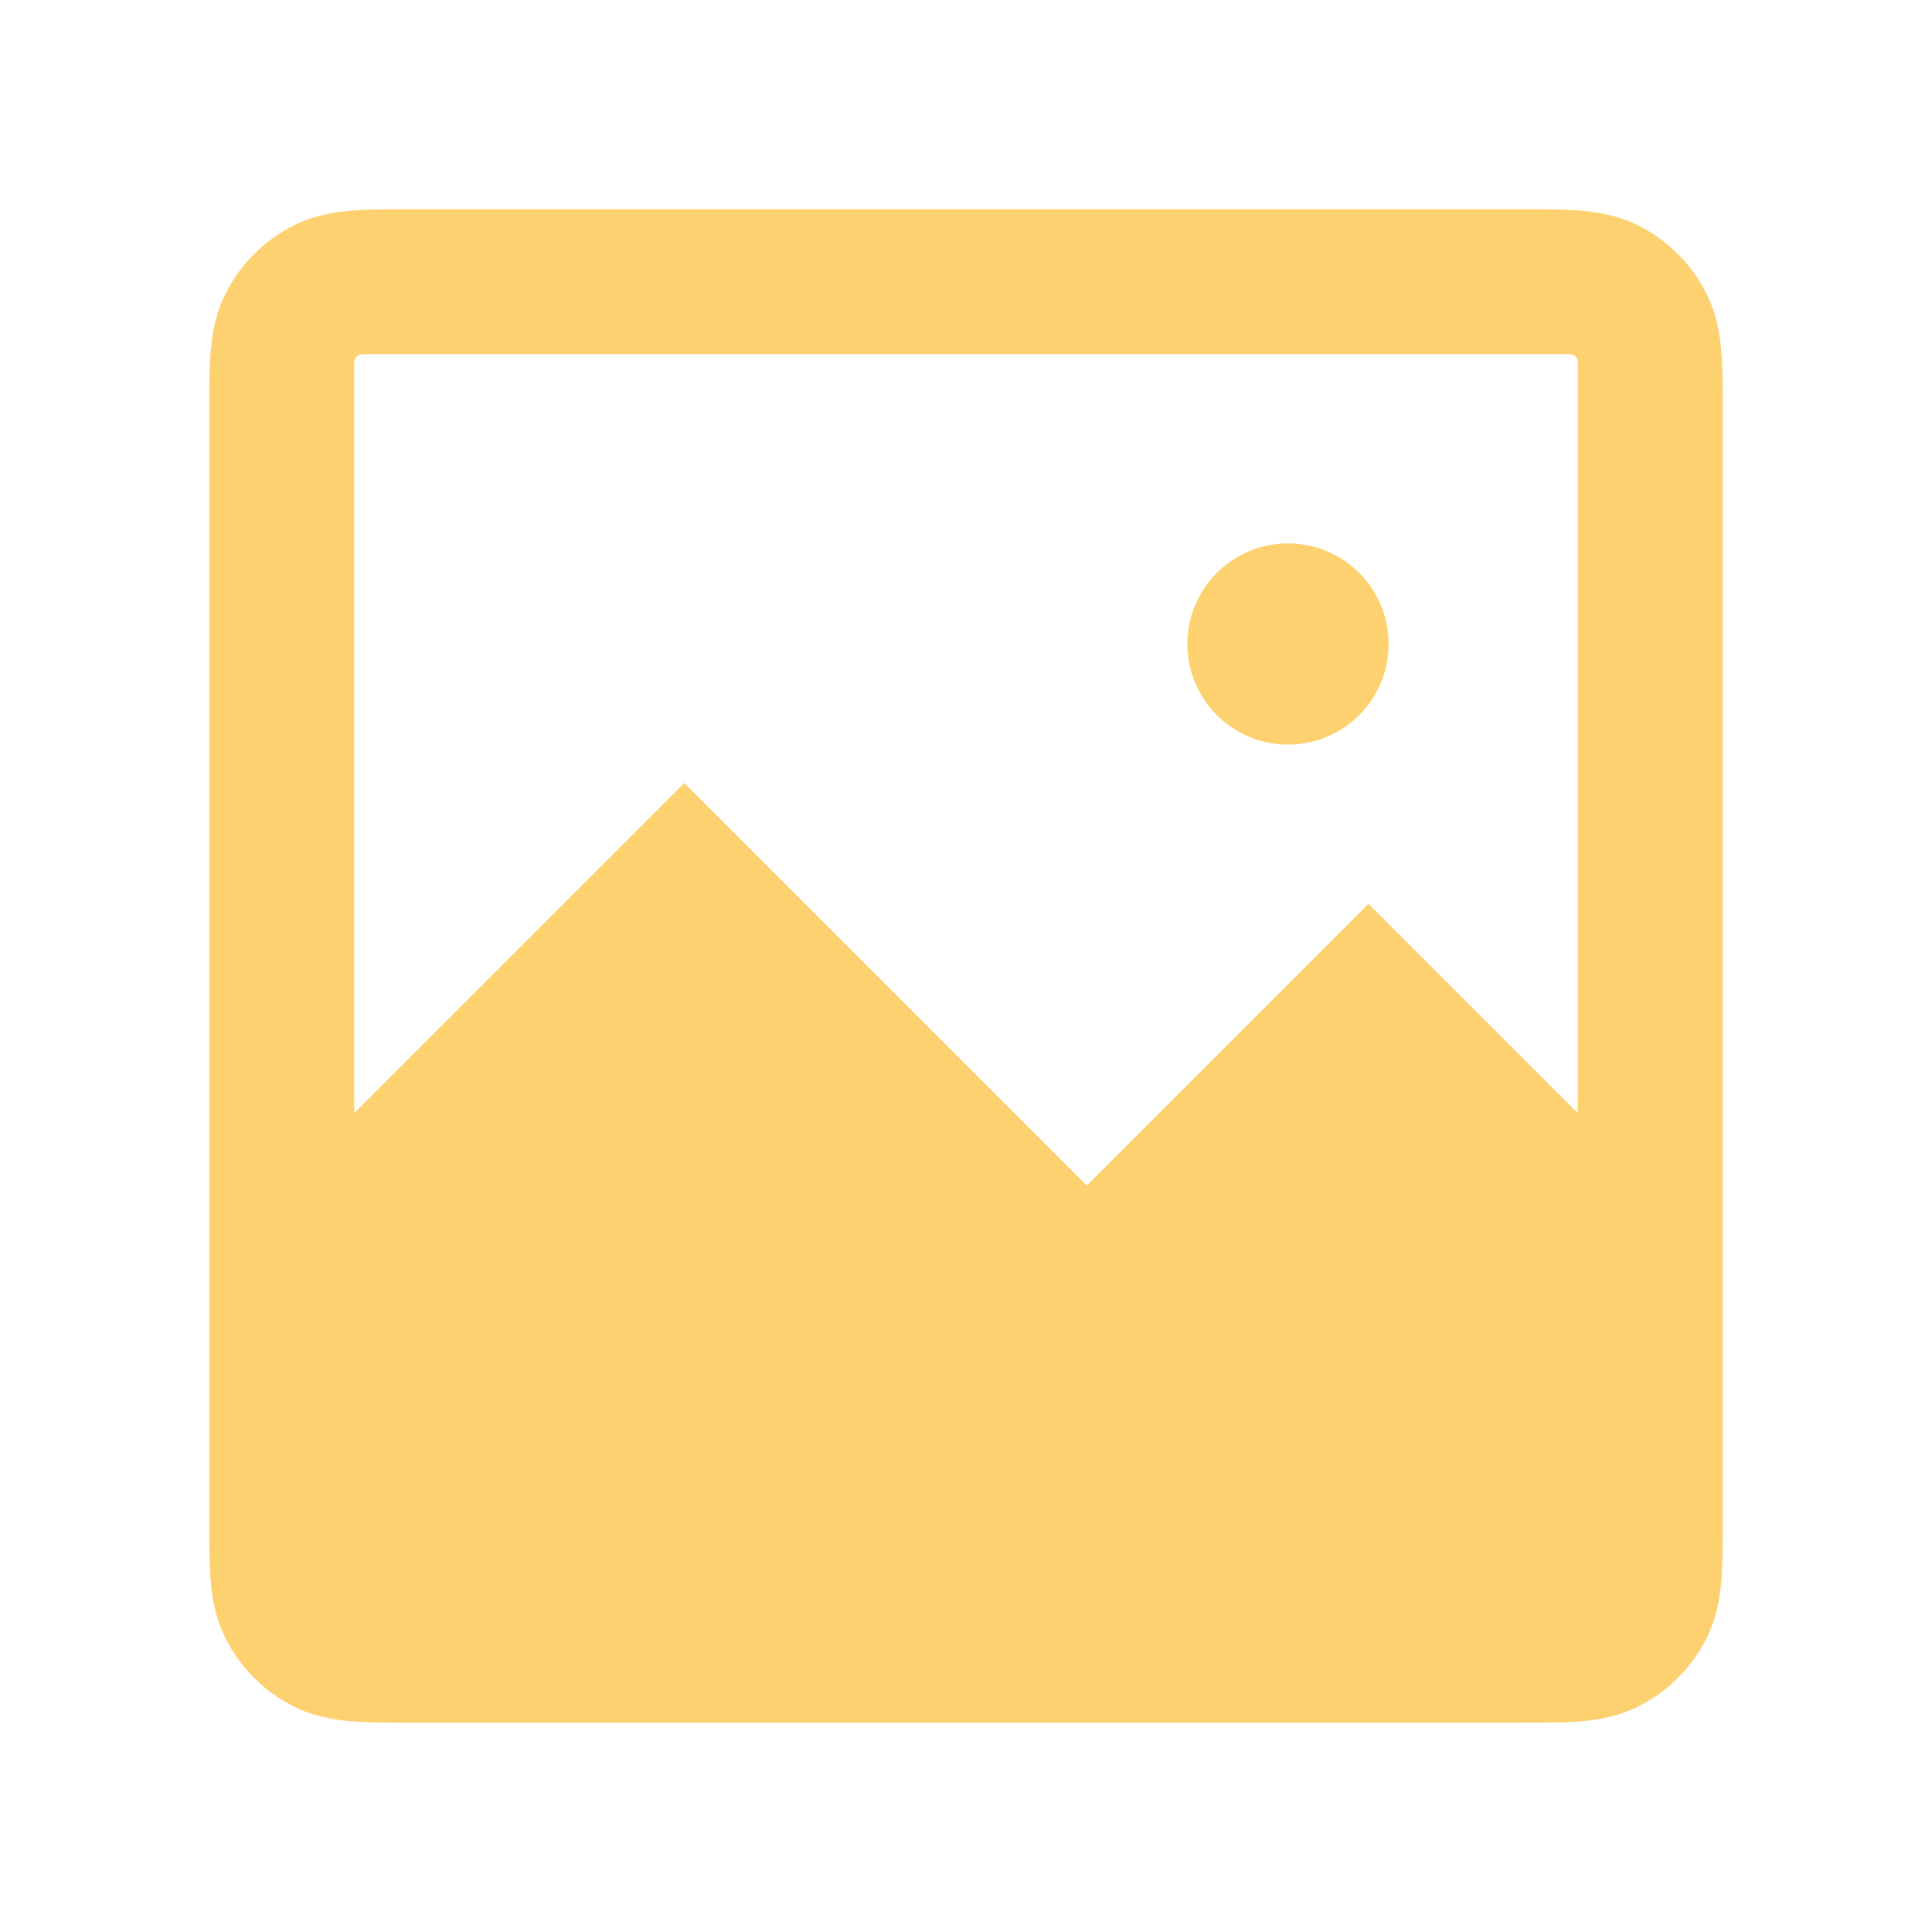
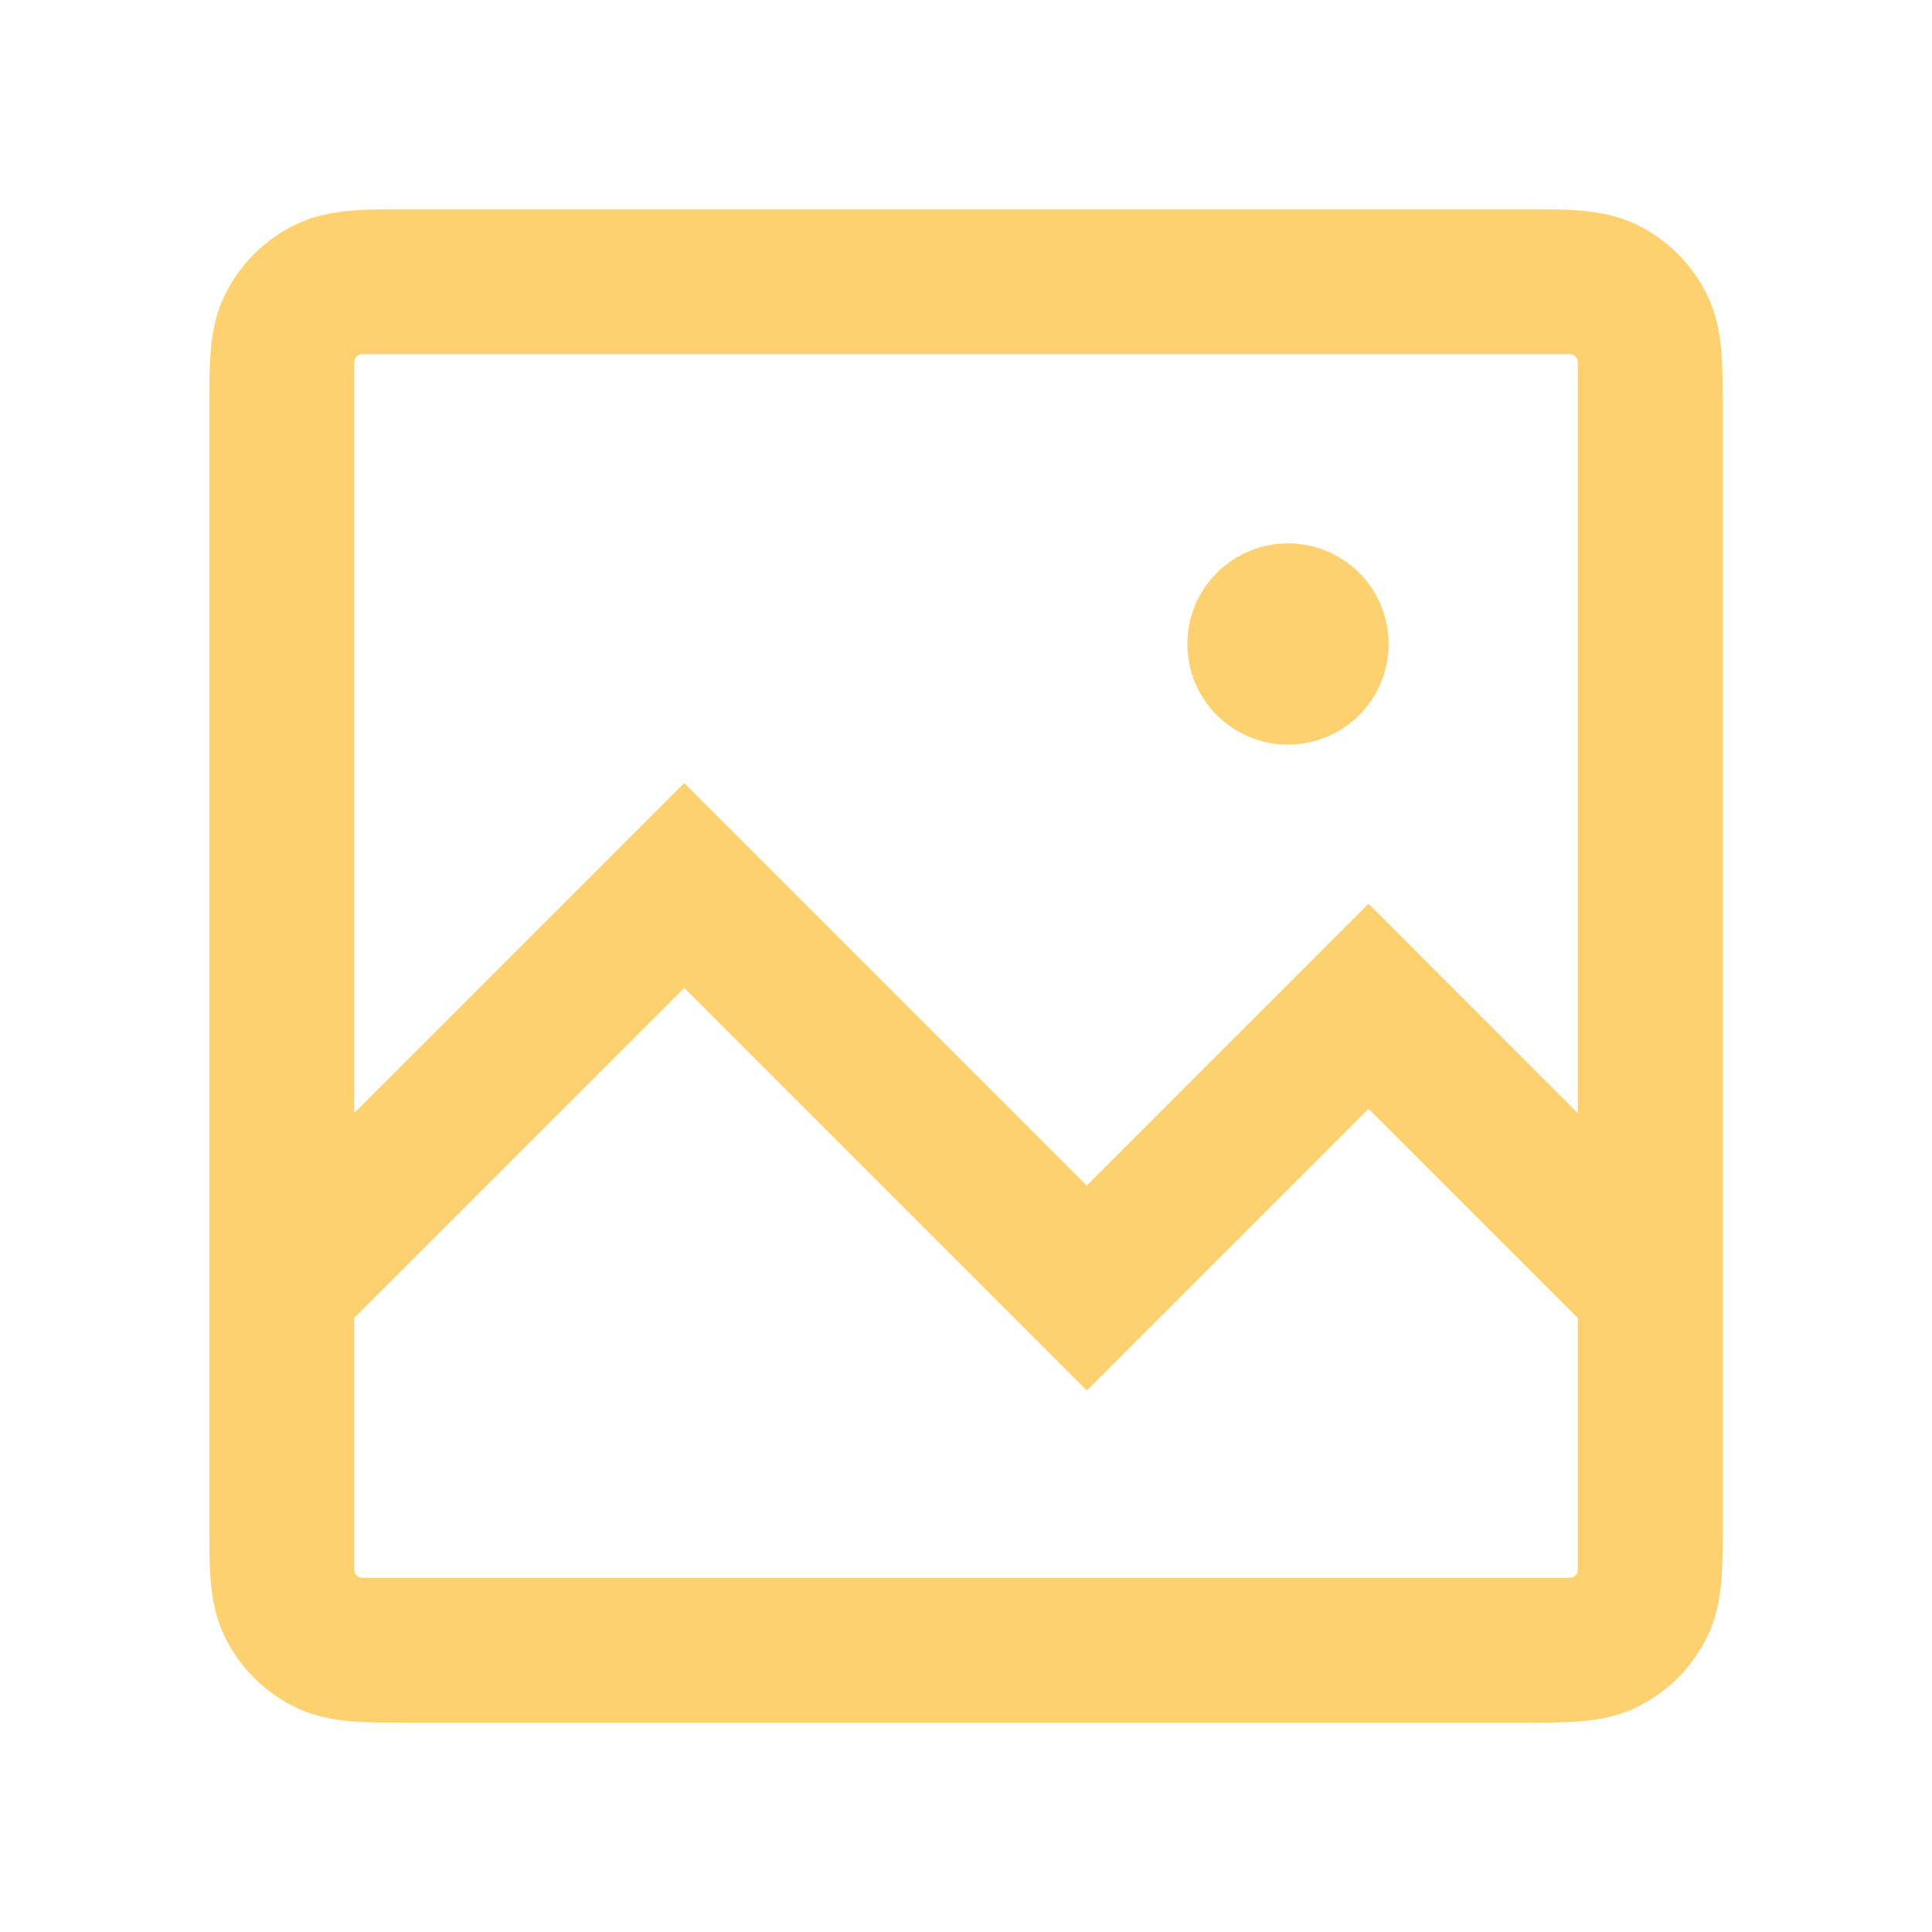
<svg xmlns="http://www.w3.org/2000/svg" width="48" height="48" viewBox="0 0 48 48" fill="none">
-   <path fillRule="evenodd" clipRule="evenodd" d="M10.141 5.199C9.632 5.199 9.148 5.199 8.74 5.232C8.295 5.269 7.785 5.354 7.275 5.613C6.56 5.978 5.979 6.559 5.614 7.274C5.354 7.784 5.27 8.294 5.233 8.739C5.2 9.147 5.2 9.631 5.2 10.14V37.859C5.2 38.367 5.2 38.852 5.233 39.259C5.27 39.704 5.354 40.214 5.614 40.724C5.979 41.439 6.56 42.021 7.275 42.385C7.785 42.645 8.295 42.73 8.74 42.766C9.148 42.799 9.632 42.799 10.14 42.799H37.859C38.368 42.799 38.852 42.799 39.26 42.766C39.705 42.73 40.215 42.645 40.725 42.385C41.44 42.021 42.022 41.439 42.386 40.724C42.646 40.214 42.73 39.704 42.767 39.259C42.8 38.852 42.8 38.367 42.8 37.859V10.14C42.8 9.631 42.8 9.147 42.767 8.739C42.73 8.294 42.646 7.784 42.386 7.274C42.022 6.559 41.44 5.978 40.725 5.613C40.215 5.354 39.705 5.269 39.26 5.232C38.852 5.199 38.368 5.199 37.859 5.199H10.141ZM8.8 8.999C8.8 8.889 8.89 8.799 9 8.799H39C39.111 8.799 39.2 8.889 39.2 8.999V27.655L34 22.454L27 29.454L17 19.454L8.8 27.654V8.999ZM8.8 32.745V38.999C8.8 39.11 8.89 39.199 9 39.199H39C39.111 39.199 39.2 39.11 39.2 38.999V32.746L34 27.546L27 34.546L17 24.546L8.8 32.745ZM34.5 16C34.5 17.381 33.38 18.5 32 18.5C30.619 18.5 29.5 17.381 29.5 16C29.5 14.619 30.619 13.5 32 13.5C33.38 13.5 34.5 14.619 34.5 16Z" fill="#FDD16F" />
+   <path fill-rule="evenodd" clip-rule="evenodd" d="M10.141 5.199C9.632 5.199 9.148 5.199 8.74 5.232C8.295 5.269 7.785 5.354 7.275 5.613C6.56 5.978 5.979 6.559 5.614 7.274C5.354 7.784 5.27 8.294 5.233 8.739C5.2 9.147 5.2 9.631 5.2 10.14V37.859C5.2 38.367 5.2 38.852 5.233 39.259C5.27 39.704 5.354 40.214 5.614 40.724C5.979 41.439 6.56 42.021 7.275 42.385C7.785 42.645 8.295 42.73 8.74 42.766C9.148 42.799 9.632 42.799 10.14 42.799H37.859C38.368 42.799 38.852 42.799 39.26 42.766C39.705 42.73 40.215 42.645 40.725 42.385C41.44 42.021 42.022 41.439 42.386 40.724C42.646 40.214 42.73 39.704 42.767 39.259C42.8 38.852 42.8 38.367 42.8 37.859V10.14C42.8 9.631 42.8 9.147 42.767 8.739C42.73 8.294 42.646 7.784 42.386 7.274C42.022 6.559 41.44 5.978 40.725 5.613C40.215 5.354 39.705 5.269 39.26 5.232C38.852 5.199 38.368 5.199 37.859 5.199H10.141ZM8.8 8.999C8.8 8.889 8.89 8.799 9 8.799H39C39.111 8.799 39.2 8.889 39.2 8.999V27.655L34 22.454L27 29.454L17 19.454L8.8 27.654V8.999ZM8.8 32.745V38.999C8.8 39.11 8.89 39.199 9 39.199H39C39.111 39.199 39.2 39.11 39.2 38.999V32.746L34 27.546L27 34.546L17 24.546L8.8 32.745ZM34.5 16C34.5 17.381 33.38 18.5 32 18.5C30.619 18.5 29.5 17.381 29.5 16C29.5 14.619 30.619 13.5 32 13.5C33.38 13.5 34.5 14.619 34.5 16Z" fill="#FDD16F" />
</svg>
